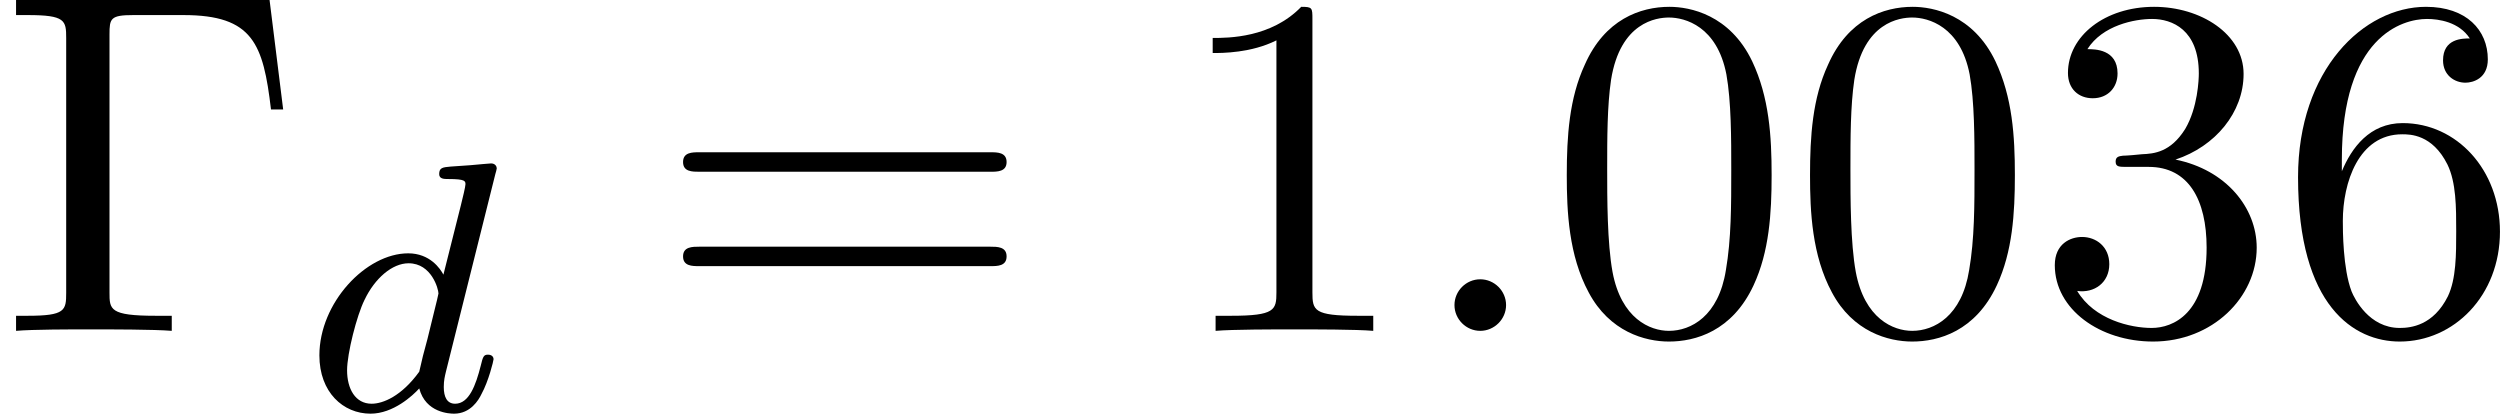
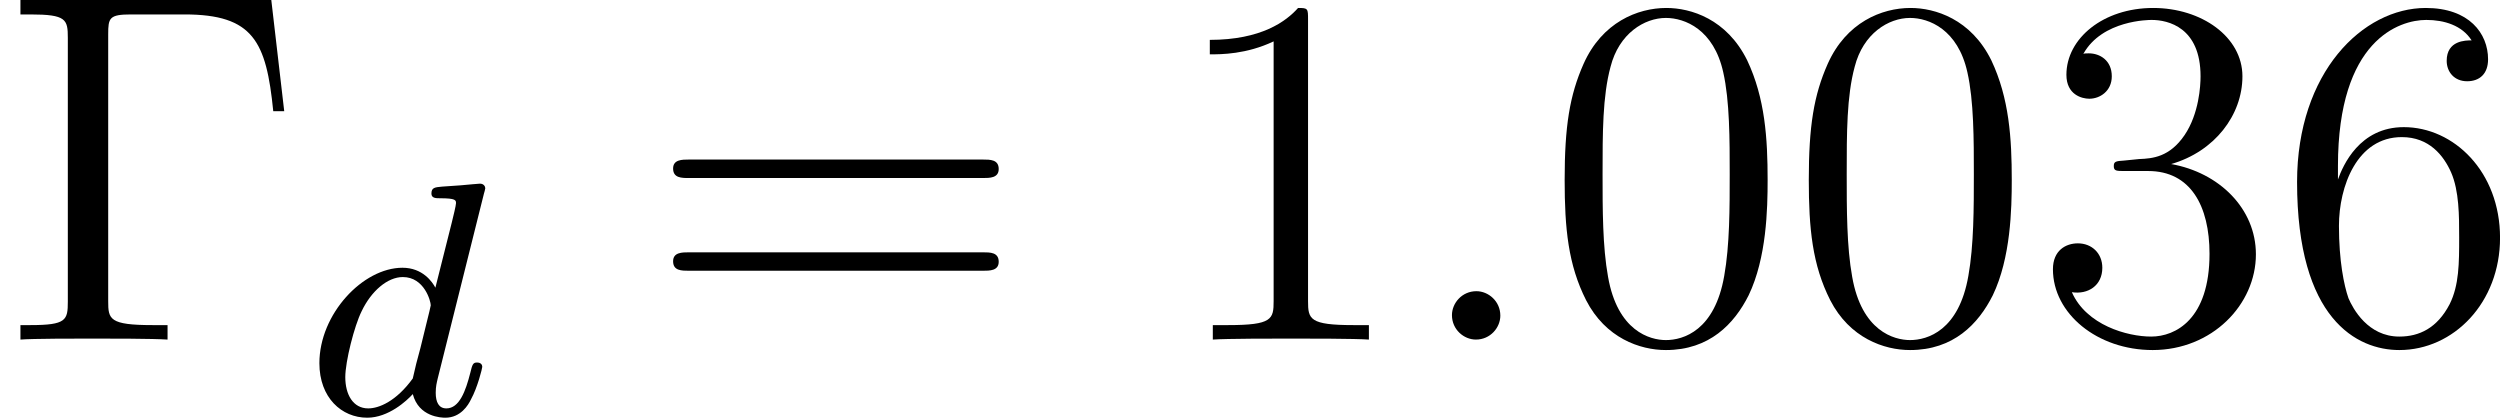
- <svg xmlns="http://www.w3.org/2000/svg" xmlns:xlink="http://www.w3.org/1999/xlink" version="1.1" width="56.053pt" height="9.275pt" viewBox="31.104 300.263 56.053 9.275">
+ <svg xmlns="http://www.w3.org/2000/svg" xmlns:xlink="http://www.w3.org/1999/xlink" version="1.1" width="59.935pt" height="10.014pt" viewBox="33.439 305.334 59.935 10.014">
  <defs>
-     <path id="g13-58" d="M2.095-.578C2.095-.895 1.833-1.156 1.516-1.156S.938-.895 .938-.578S1.2 0 1.516 0S2.095-.262 2.095-.578Z" />
-     <path id="g12-100" d="M4.288-5.292C4.296-5.308 4.32-5.412 4.32-5.42C4.32-5.46 4.288-5.531 4.192-5.531C4.16-5.531 3.913-5.507 3.73-5.491L3.284-5.46C3.108-5.444 3.029-5.436 3.029-5.292C3.029-5.181 3.14-5.181 3.236-5.181C3.618-5.181 3.618-5.133 3.618-5.061C3.618-5.013 3.555-4.75 3.515-4.591L3.124-3.037C3.053-3.172 2.821-3.515 2.335-3.515C1.387-3.515 .343-2.407 .343-1.227C.343-.399 .877 .08 1.49 .08C2 .08 2.439-.327 2.582-.486C2.726 .064 3.268 .08 3.363 .08C3.73 .08 3.913-.223 3.977-.359C4.136-.646 4.248-1.108 4.248-1.14C4.248-1.188 4.216-1.243 4.121-1.243S4.009-1.196 3.961-.996C3.85-.558 3.698-.143 3.387-.143C3.204-.143 3.132-.295 3.132-.518C3.132-.669 3.156-.757 3.18-.861L4.288-5.292ZM2.582-.861C2.184-.311 1.769-.143 1.514-.143C1.148-.143 .964-.478 .964-.893C.964-1.267 1.18-2.12 1.355-2.471C1.586-2.957 1.977-3.292 2.343-3.292C2.861-3.292 3.013-2.71 3.013-2.614C3.013-2.582 2.813-1.801 2.766-1.594C2.662-1.219 2.662-1.203 2.582-.861Z" />
-     <path id="g28-0" d="M6.044-7.418H.36V-7.08H.622C1.462-7.08 1.484-6.96 1.484-6.567V-.851C1.484-.458 1.462-.338 .622-.338H.36V0C.742-.033 1.593-.033 2.018-.033C2.465-.033 3.458-.033 3.851 0V-.338H3.491C2.455-.338 2.455-.48 2.455-.862V-6.644C2.455-7.004 2.476-7.08 2.989-7.08H4.113C5.673-7.08 5.902-6.436 6.076-4.964H6.349L6.044-7.418Z" />
-     <path id="g28-48" d="M5.018-3.491C5.018-4.364 4.964-5.236 4.582-6.044C4.08-7.091 3.185-7.265 2.727-7.265C2.073-7.265 1.276-6.982 .829-5.967C.48-5.215 .425-4.364 .425-3.491C.425-2.673 .469-1.691 .916-.862C1.385 .022 2.182 .24 2.716 .24C3.305 .24 4.135 .011 4.615-1.025C4.964-1.778 5.018-2.629 5.018-3.491ZM2.716 0C2.291 0 1.647-.273 1.451-1.32C1.331-1.975 1.331-2.978 1.331-3.622C1.331-4.32 1.331-5.04 1.418-5.629C1.625-6.927 2.444-7.025 2.716-7.025C3.076-7.025 3.796-6.829 4.004-5.749C4.113-5.138 4.113-4.309 4.113-3.622C4.113-2.804 4.113-2.062 3.993-1.364C3.829-.327 3.207 0 2.716 0Z" />
-     <path id="g28-49" d="M3.207-6.982C3.207-7.244 3.207-7.265 2.956-7.265C2.28-6.567 1.32-6.567 .971-6.567V-6.229C1.189-6.229 1.833-6.229 2.4-6.513V-.862C2.4-.469 2.367-.338 1.385-.338H1.036V0C1.418-.033 2.367-.033 2.804-.033S4.189-.033 4.571 0V-.338H4.222C3.24-.338 3.207-.458 3.207-.862V-6.982Z" />
-     <path id="g28-51" d="M3.164-3.84C4.058-4.135 4.691-4.898 4.691-5.76C4.691-6.655 3.731-7.265 2.684-7.265C1.582-7.265 .753-6.611 .753-5.782C.753-5.422 .993-5.215 1.309-5.215C1.647-5.215 1.865-5.455 1.865-5.771C1.865-6.316 1.353-6.316 1.189-6.316C1.527-6.851 2.247-6.993 2.64-6.993C3.087-6.993 3.687-6.753 3.687-5.771C3.687-5.64 3.665-5.007 3.382-4.527C3.055-4.004 2.684-3.971 2.411-3.96C2.324-3.949 2.062-3.927 1.985-3.927C1.898-3.916 1.822-3.905 1.822-3.796C1.822-3.676 1.898-3.676 2.084-3.676H2.564C3.458-3.676 3.862-2.935 3.862-1.865C3.862-.382 3.109-.065 2.629-.065C2.16-.065 1.342-.251 .96-.895C1.342-.84 1.68-1.08 1.68-1.495C1.68-1.887 1.385-2.105 1.069-2.105C.807-2.105 .458-1.953 .458-1.473C.458-.48 1.473 .24 2.662 .24C3.993 .24 4.985-.753 4.985-1.865C4.985-2.76 4.298-3.611 3.164-3.84Z" />
-     <path id="g28-54" d="M1.44-3.578V-3.84C1.44-6.6 2.793-6.993 3.349-6.993C3.611-6.993 4.069-6.927 4.309-6.556C4.145-6.556 3.709-6.556 3.709-6.065C3.709-5.727 3.971-5.564 4.211-5.564C4.385-5.564 4.713-5.662 4.713-6.087C4.713-6.742 4.233-7.265 3.327-7.265C1.931-7.265 .458-5.858 .458-3.447C.458-.535 1.724 .24 2.738 .24C3.949 .24 4.985-.785 4.985-2.225C4.985-3.611 4.015-4.658 2.804-4.658C2.062-4.658 1.658-4.102 1.44-3.578ZM2.738-.065C2.051-.065 1.724-.72 1.658-.884C1.462-1.396 1.462-2.269 1.462-2.465C1.462-3.316 1.811-4.407 2.793-4.407C2.967-4.407 3.469-4.407 3.807-3.731C4.004-3.327 4.004-2.771 4.004-2.236C4.004-1.713 4.004-1.167 3.818-.775C3.491-.12 2.989-.065 2.738-.065Z" />
-     <path id="g28-61" d="M7.495-3.567C7.658-3.567 7.865-3.567 7.865-3.785S7.658-4.004 7.505-4.004H.971C.818-4.004 .611-4.004 .611-3.785S.818-3.567 .982-3.567H7.495ZM7.505-1.451C7.658-1.451 7.865-1.451 7.865-1.669S7.658-1.887 7.495-1.887H.982C.818-1.887 .611-1.887 .611-1.669S.818-1.451 .971-1.451H7.505Z" />
+     <path id="g15-100" d="M4.288-5.292C4.296-5.308 4.32-5.412 4.32-5.42C4.32-5.46 4.288-5.531 4.192-5.531C4.16-5.531 3.913-5.507 3.73-5.491L3.284-5.46C3.108-5.444 3.029-5.436 3.029-5.292C3.029-5.181 3.14-5.181 3.236-5.181C3.618-5.181 3.618-5.133 3.618-5.061C3.618-5.013 3.555-4.75 3.515-4.591L3.124-3.037C3.053-3.172 2.821-3.515 2.335-3.515C1.387-3.515 .343-2.407 .343-1.227C.343-.399 .877 .08 1.49 .08C2 .08 2.439-.327 2.582-.486C2.726 .064 3.268 .08 3.363 .08C3.73 .08 3.913-.223 3.977-.359C4.136-.646 4.248-1.108 4.248-1.14C4.248-1.188 4.216-1.243 4.121-1.243S4.009-1.196 3.961-.996C3.85-.558 3.698-.143 3.387-.143C3.204-.143 3.132-.295 3.132-.518C3.132-.669 3.156-.757 3.18-.861L4.288-5.292ZM2.582-.861C2.184-.311 1.769-.143 1.514-.143C1.148-.143 .964-.478 .964-.893C.964-1.267 1.18-2.12 1.355-2.471C1.586-2.957 1.977-3.292 2.343-3.292C2.861-3.292 3.013-2.71 3.013-2.614C3.013-2.582 2.813-1.801 2.766-1.594C2.662-1.219 2.662-1.203 2.582-.861Z" />
+     <path id="g16-58" d="M2.2-.574C2.2-.921 1.913-1.16 1.626-1.16C1.279-1.16 1.04-.873 1.04-.586C1.04-.239 1.327 0 1.614 0C1.961 0 2.2-.287 2.2-.574Z" />
+     <path id="g25-0" d="M6.504-8.141H.49V-7.795H.729C1.59-7.795 1.626-7.675 1.626-7.233V-.909C1.626-.466 1.59-.347 .729-.347H.49V0C.777-.024 1.841-.024 2.2-.024C2.618-.024 3.67-.024 4.017 0V-.347H3.658C2.618-.347 2.594-.49 2.594-.921V-7.317C2.594-7.711 2.618-7.795 3.144-7.795H4.423C6.073-7.795 6.384-7.149 6.551-5.475H6.814L6.504-8.141Z" />
+     <path id="g25-48" d="M5.356-3.826C5.356-4.818 5.296-5.786 4.866-6.695C4.376-7.687 3.515-7.95 2.929-7.95C2.236-7.95 1.387-7.603 .944-6.611C.61-5.858 .49-5.117 .49-3.826C.49-2.666 .574-1.793 1.004-.944C1.47-.036 2.295 .251 2.917 .251C3.957 .251 4.555-.371 4.902-1.064C5.332-1.961 5.356-3.132 5.356-3.826ZM2.917 .012C2.534 .012 1.757-.203 1.53-1.506C1.399-2.224 1.399-3.132 1.399-3.969C1.399-4.949 1.399-5.834 1.59-6.539C1.793-7.34 2.403-7.711 2.917-7.711C3.371-7.711 4.065-7.436 4.292-6.408C4.447-5.727 4.447-4.782 4.447-3.969C4.447-3.168 4.447-2.26 4.316-1.53C4.089-.215 3.335 .012 2.917 .012Z" />
+     <path id="g25-49" d="M3.443-7.663C3.443-7.938 3.443-7.95 3.204-7.95C2.917-7.627 2.319-7.185 1.088-7.185V-6.838C1.363-6.838 1.961-6.838 2.618-7.149V-.921C2.618-.49 2.582-.347 1.53-.347H1.16V0C1.482-.024 2.642-.024 3.037-.024S4.579-.024 4.902 0V-.347H4.531C3.479-.347 3.443-.49 3.443-.921V-7.663Z" />
+     <path id="g25-51" d="M2.2-4.292C1.997-4.28 1.949-4.268 1.949-4.16C1.949-4.041 2.008-4.041 2.224-4.041H2.774C3.79-4.041 4.244-3.204 4.244-2.056C4.244-.49 3.431-.072 2.845-.072C2.271-.072 1.291-.347 .944-1.136C1.327-1.076 1.674-1.291 1.674-1.722C1.674-2.068 1.423-2.307 1.088-2.307C.801-2.307 .49-2.14 .49-1.686C.49-.622 1.554 .251 2.881 .251C4.304 .251 5.356-.837 5.356-2.044C5.356-3.144 4.471-4.005 3.324-4.208C4.364-4.507 5.033-5.38 5.033-6.312C5.033-7.257 4.053-7.95 2.893-7.95C1.698-7.95 .813-7.221 .813-6.348C.813-5.87 1.184-5.774 1.363-5.774C1.614-5.774 1.901-5.954 1.901-6.312C1.901-6.695 1.614-6.862 1.351-6.862C1.279-6.862 1.255-6.862 1.219-6.85C1.674-7.663 2.798-7.663 2.857-7.663C3.252-7.663 4.029-7.484 4.029-6.312C4.029-6.085 3.993-5.416 3.646-4.902C3.288-4.376 2.881-4.34 2.558-4.328L2.2-4.292Z" />
+     <path id="g25-54" d="M1.47-4.16C1.47-7.185 2.941-7.663 3.587-7.663C4.017-7.663 4.447-7.532 4.674-7.173C4.531-7.173 4.077-7.173 4.077-6.683C4.077-6.42 4.256-6.193 4.567-6.193C4.866-6.193 5.069-6.372 5.069-6.719C5.069-7.34 4.615-7.95 3.575-7.95C2.068-7.95 .49-6.408 .49-3.778C.49-.49 1.925 .251 2.941 .251C4.244 .251 5.356-.885 5.356-2.439C5.356-4.029 4.244-5.093 3.049-5.093C1.985-5.093 1.59-4.172 1.47-3.838V-4.16ZM2.941-.072C2.188-.072 1.829-.741 1.722-.992C1.614-1.303 1.494-1.889 1.494-2.726C1.494-3.67 1.925-4.854 3.001-4.854C3.658-4.854 4.005-4.411 4.184-4.005C4.376-3.563 4.376-2.965 4.376-2.451C4.376-1.841 4.376-1.303 4.148-.849C3.85-.275 3.419-.072 2.941-.072Z" />
+     <path id="g25-61" d="M8.07-3.873C8.237-3.873 8.452-3.873 8.452-4.089C8.452-4.316 8.249-4.316 8.07-4.316H1.028C.861-4.316 .646-4.316 .646-4.101C.646-3.873 .849-3.873 1.028-3.873H8.07ZM8.07-1.65C8.237-1.65 8.452-1.65 8.452-1.865C8.452-2.092 8.249-2.092 8.07-2.092H1.028C.861-2.092 .646-2.092 .646-1.877C.646-1.65 .849-1.65 1.028-1.65H8.07Z" />
  </defs>
  <g id="page1">
-     <use x="31.104" y="307.681" xlink:href="#g28-0" />
-     <use x="37.922" y="309.458" xlink:href="#g12-100" />
-     <use x="45.808" y="307.681" xlink:href="#g28-61" />
-     <use x="57.323" y="307.681" xlink:href="#g28-49" />
-     <use x="62.777" y="307.681" xlink:href="#g13-58" />
-     <use x="65.808" y="307.681" xlink:href="#g28-48" />
-     <use x="71.262" y="307.681" xlink:href="#g28-48" />
-     <use x="76.717" y="307.681" xlink:href="#g28-51" />
-     <use x="82.171" y="307.681" xlink:href="#g28-54" />
+     <use x="33.439" y="313.475" xlink:href="#g25-0" />
+     <use x="40.753" y="315.268" xlink:href="#g15-100" />
+     <use x="48.93" y="313.475" xlink:href="#g25-61" />
+     <use x="61.355" y="313.475" xlink:href="#g25-49" />
+     <use x="67.208" y="313.475" xlink:href="#g16-58" />
+     <use x="70.46" y="313.475" xlink:href="#g25-48" />
+     <use x="76.313" y="313.475" xlink:href="#g25-48" />
+     <use x="82.166" y="313.475" xlink:href="#g25-51" />
+     <use x="88.019" y="313.475" xlink:href="#g25-54" />
  </g>
</svg>
